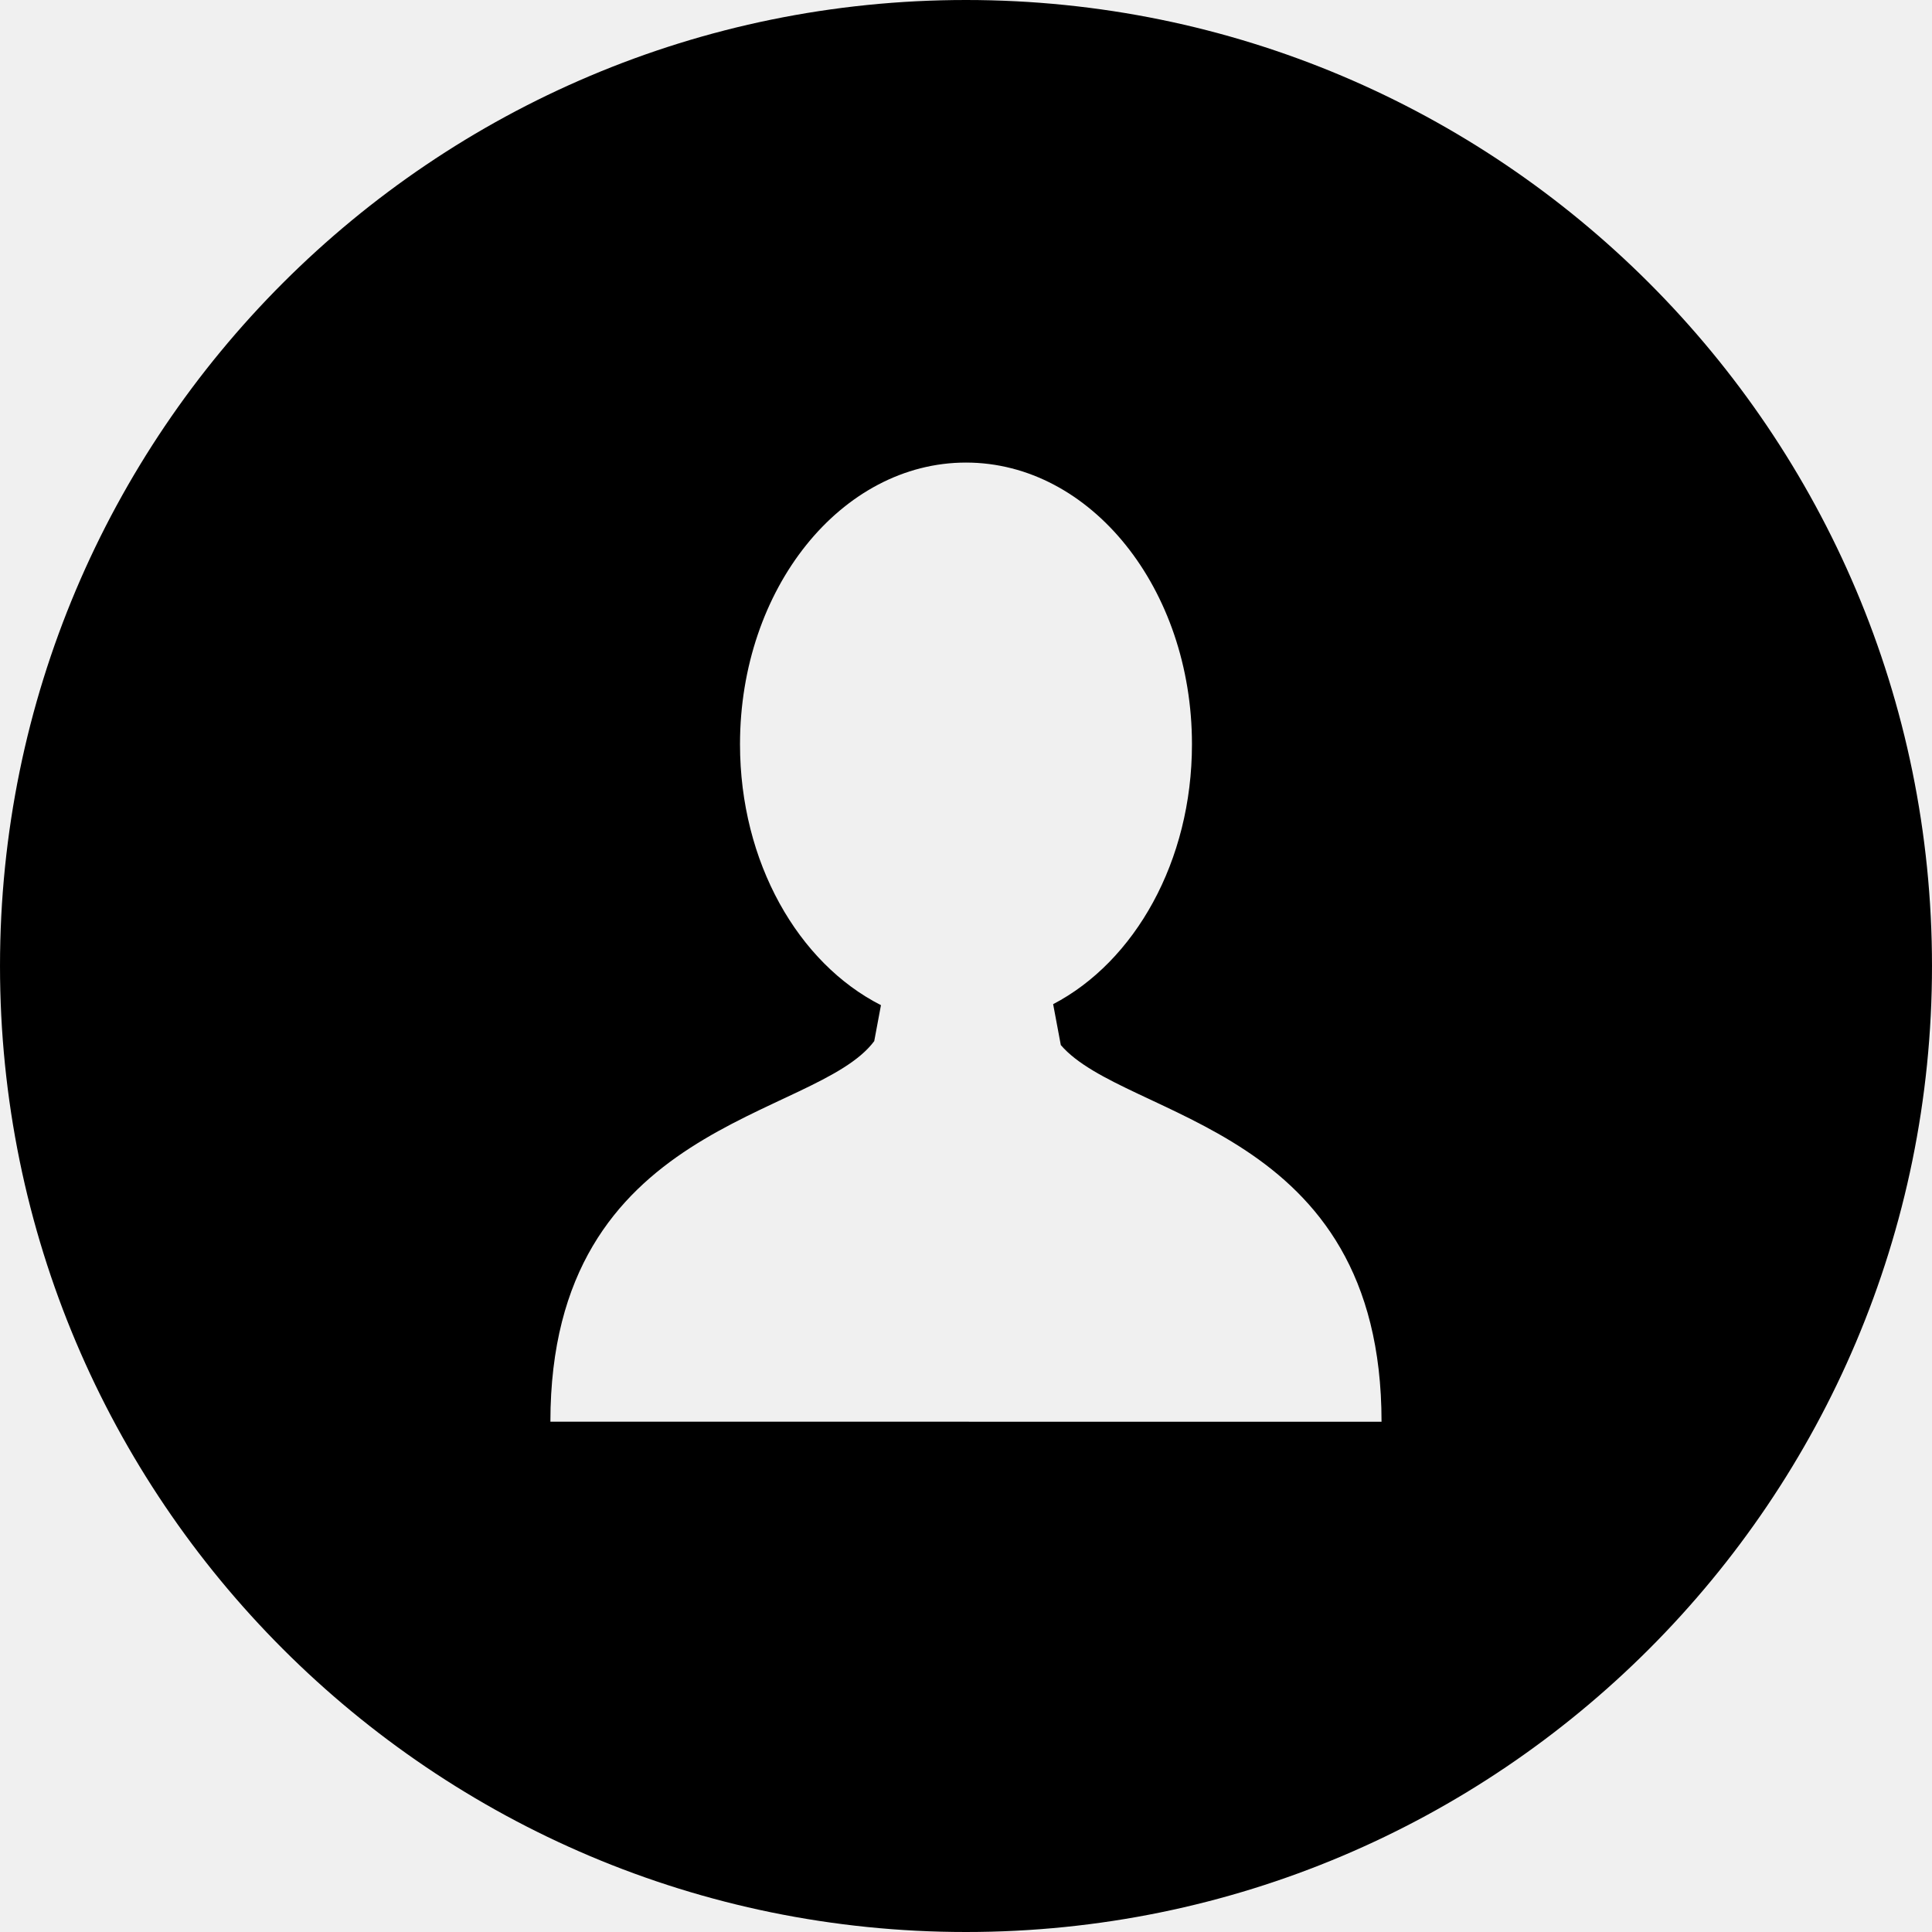
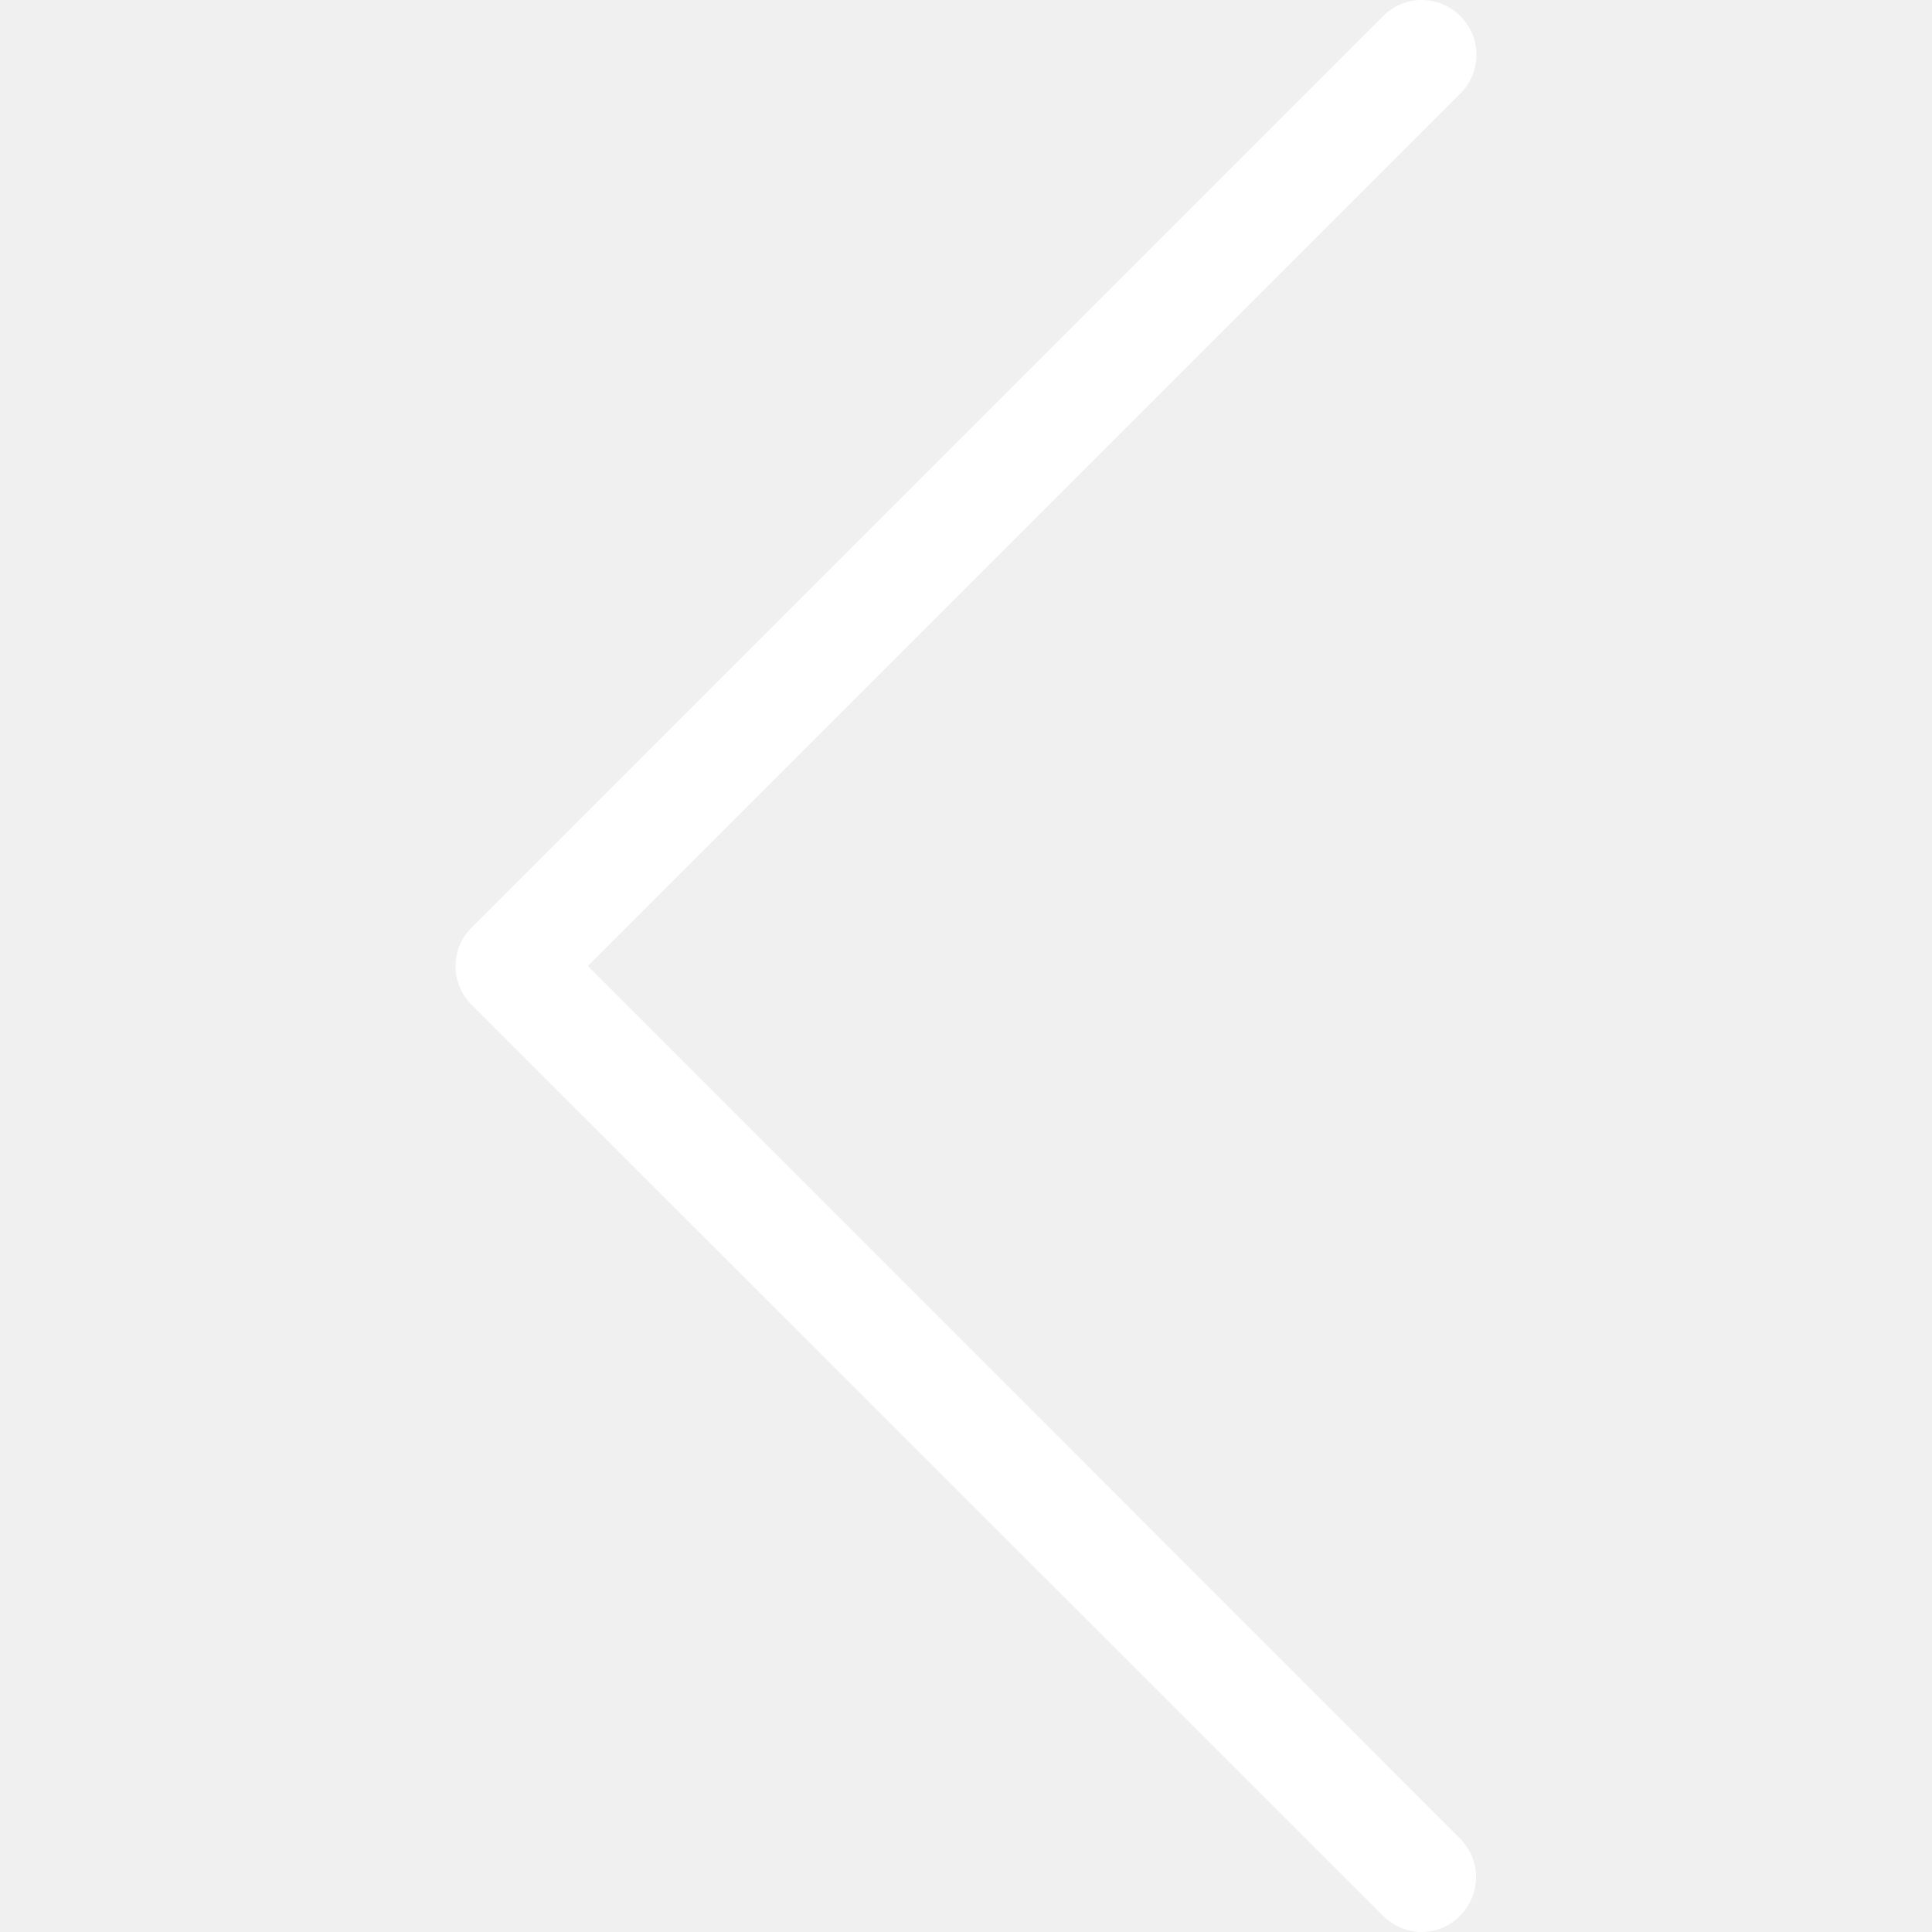
- <svg xmlns="http://www.w3.org/2000/svg" version="1.1" id="Layer_1" x="0px" y="0px" viewBox="0 0 299.997 299.997" style="enable-background:new 0 0 299.997 299.997;" xml:space="preserve">
+ <svg xmlns="http://www.w3.org/2000/svg" version="1.1" id="Capa_1" x="0px" y="0px" viewBox="0 0 477.175 477.175" style="enable-background:new 0 0 477.175 477.175;" xml:space="preserve" fill="#ffffff">
  <g>
-     <g>
-       <path d="M149.996,0C67.157,0,0.001,67.158,0.001,149.997c0,82.837,67.156,150,149.995,150s150-67.163,150-150    C299.996,67.156,232.835,0,149.996,0z M150.453,220.763v-0.002h-0.916H85.465c0-46.856,41.152-46.845,50.284-59.097l1.045-5.587    c-12.83-6.502-21.887-22.178-21.887-40.512c0-24.154,15.712-43.738,35.089-43.738c19.377,0,35.089,19.584,35.089,43.738    c0,18.178-8.896,33.756-21.555,40.361l1.19,6.349c10.019,11.658,49.802,12.418,49.802,58.488H150.453z" />
-     </g>
+     <path d="M145.188,238.575l215.5-215.5c5.3-5.3,5.3-13.8,0-19.1s-13.8-5.3-19.1,0l-225.1,225.1c-5.3,5.3-5.3,13.8,0,19.1l225.1,225   c2.6,2.6,6.1,4,9.5,4s6.9-1.3,9.5-4c5.3-5.3,5.3-13.8,0-19.1L145.188,238.575z" />
  </g>
  <g>
</g>
  <g>
</g>
  <g>
</g>
  <g>
</g>
  <g>
</g>
  <g>
</g>
  <g>
</g>
  <g>
</g>
  <g>
</g>
  <g>
</g>
  <g>
</g>
  <g>
</g>
  <g>
</g>
  <g>
</g>
  <g>
</g>
</svg>
